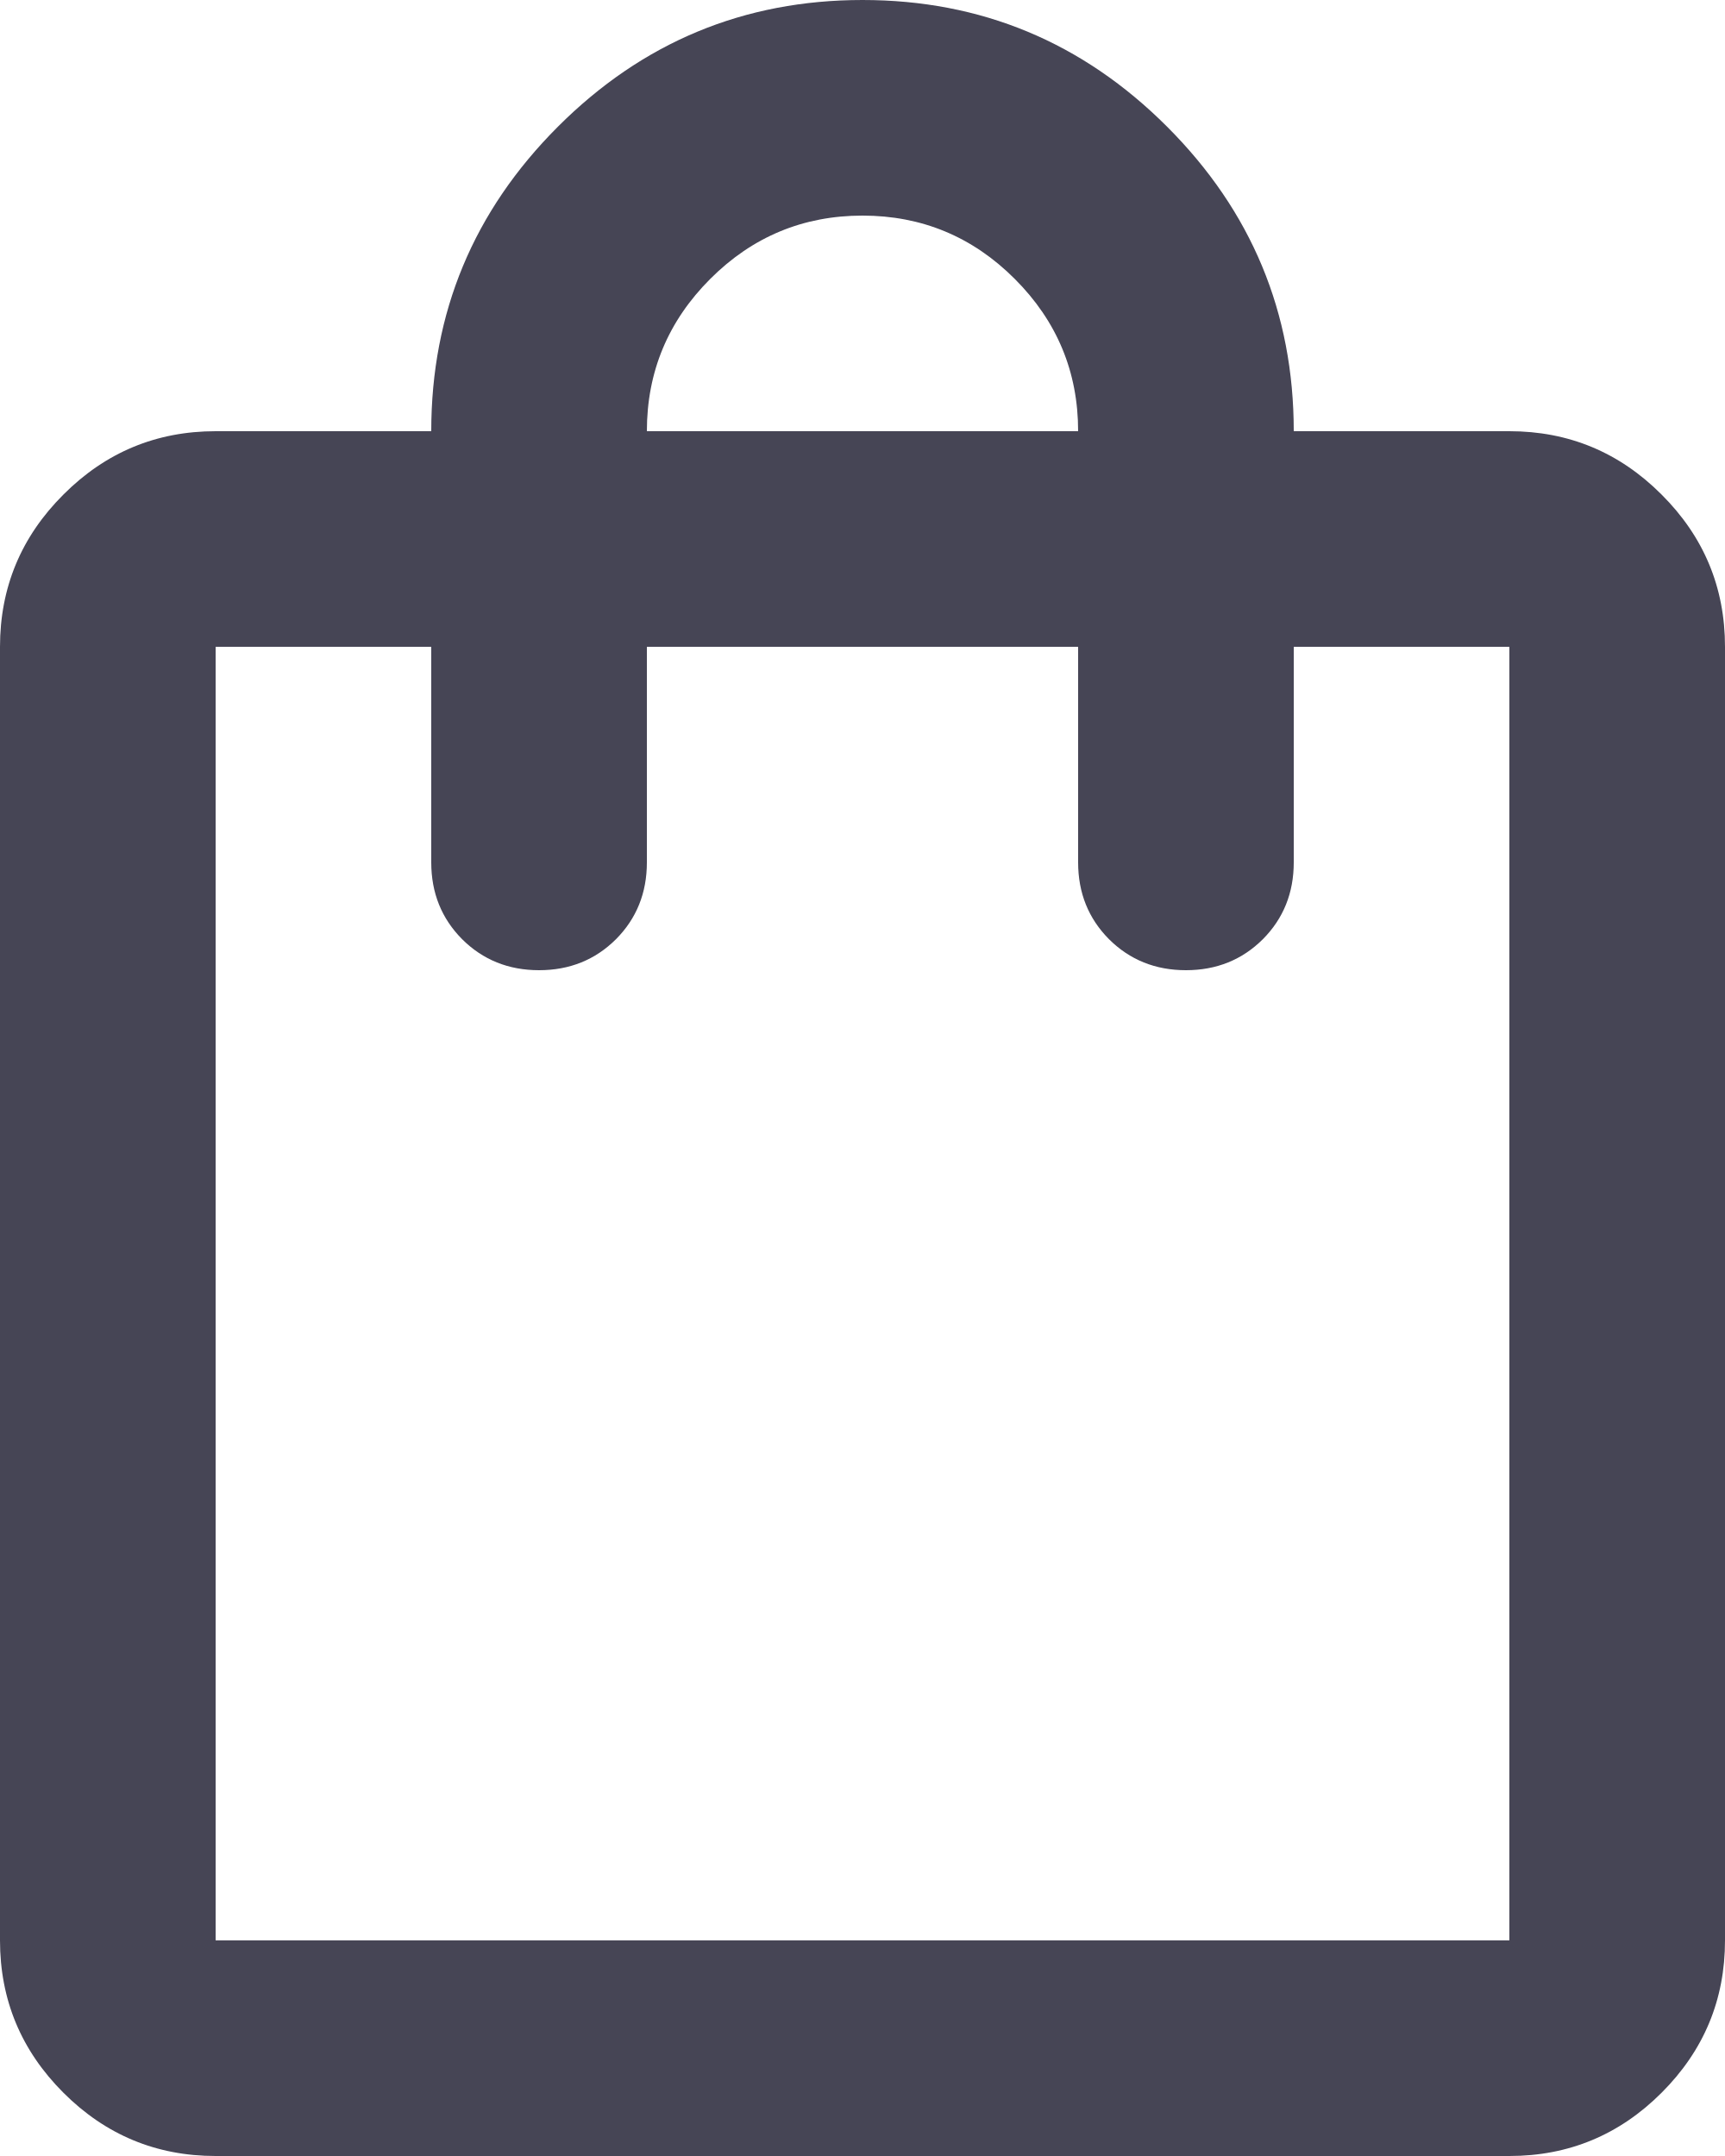
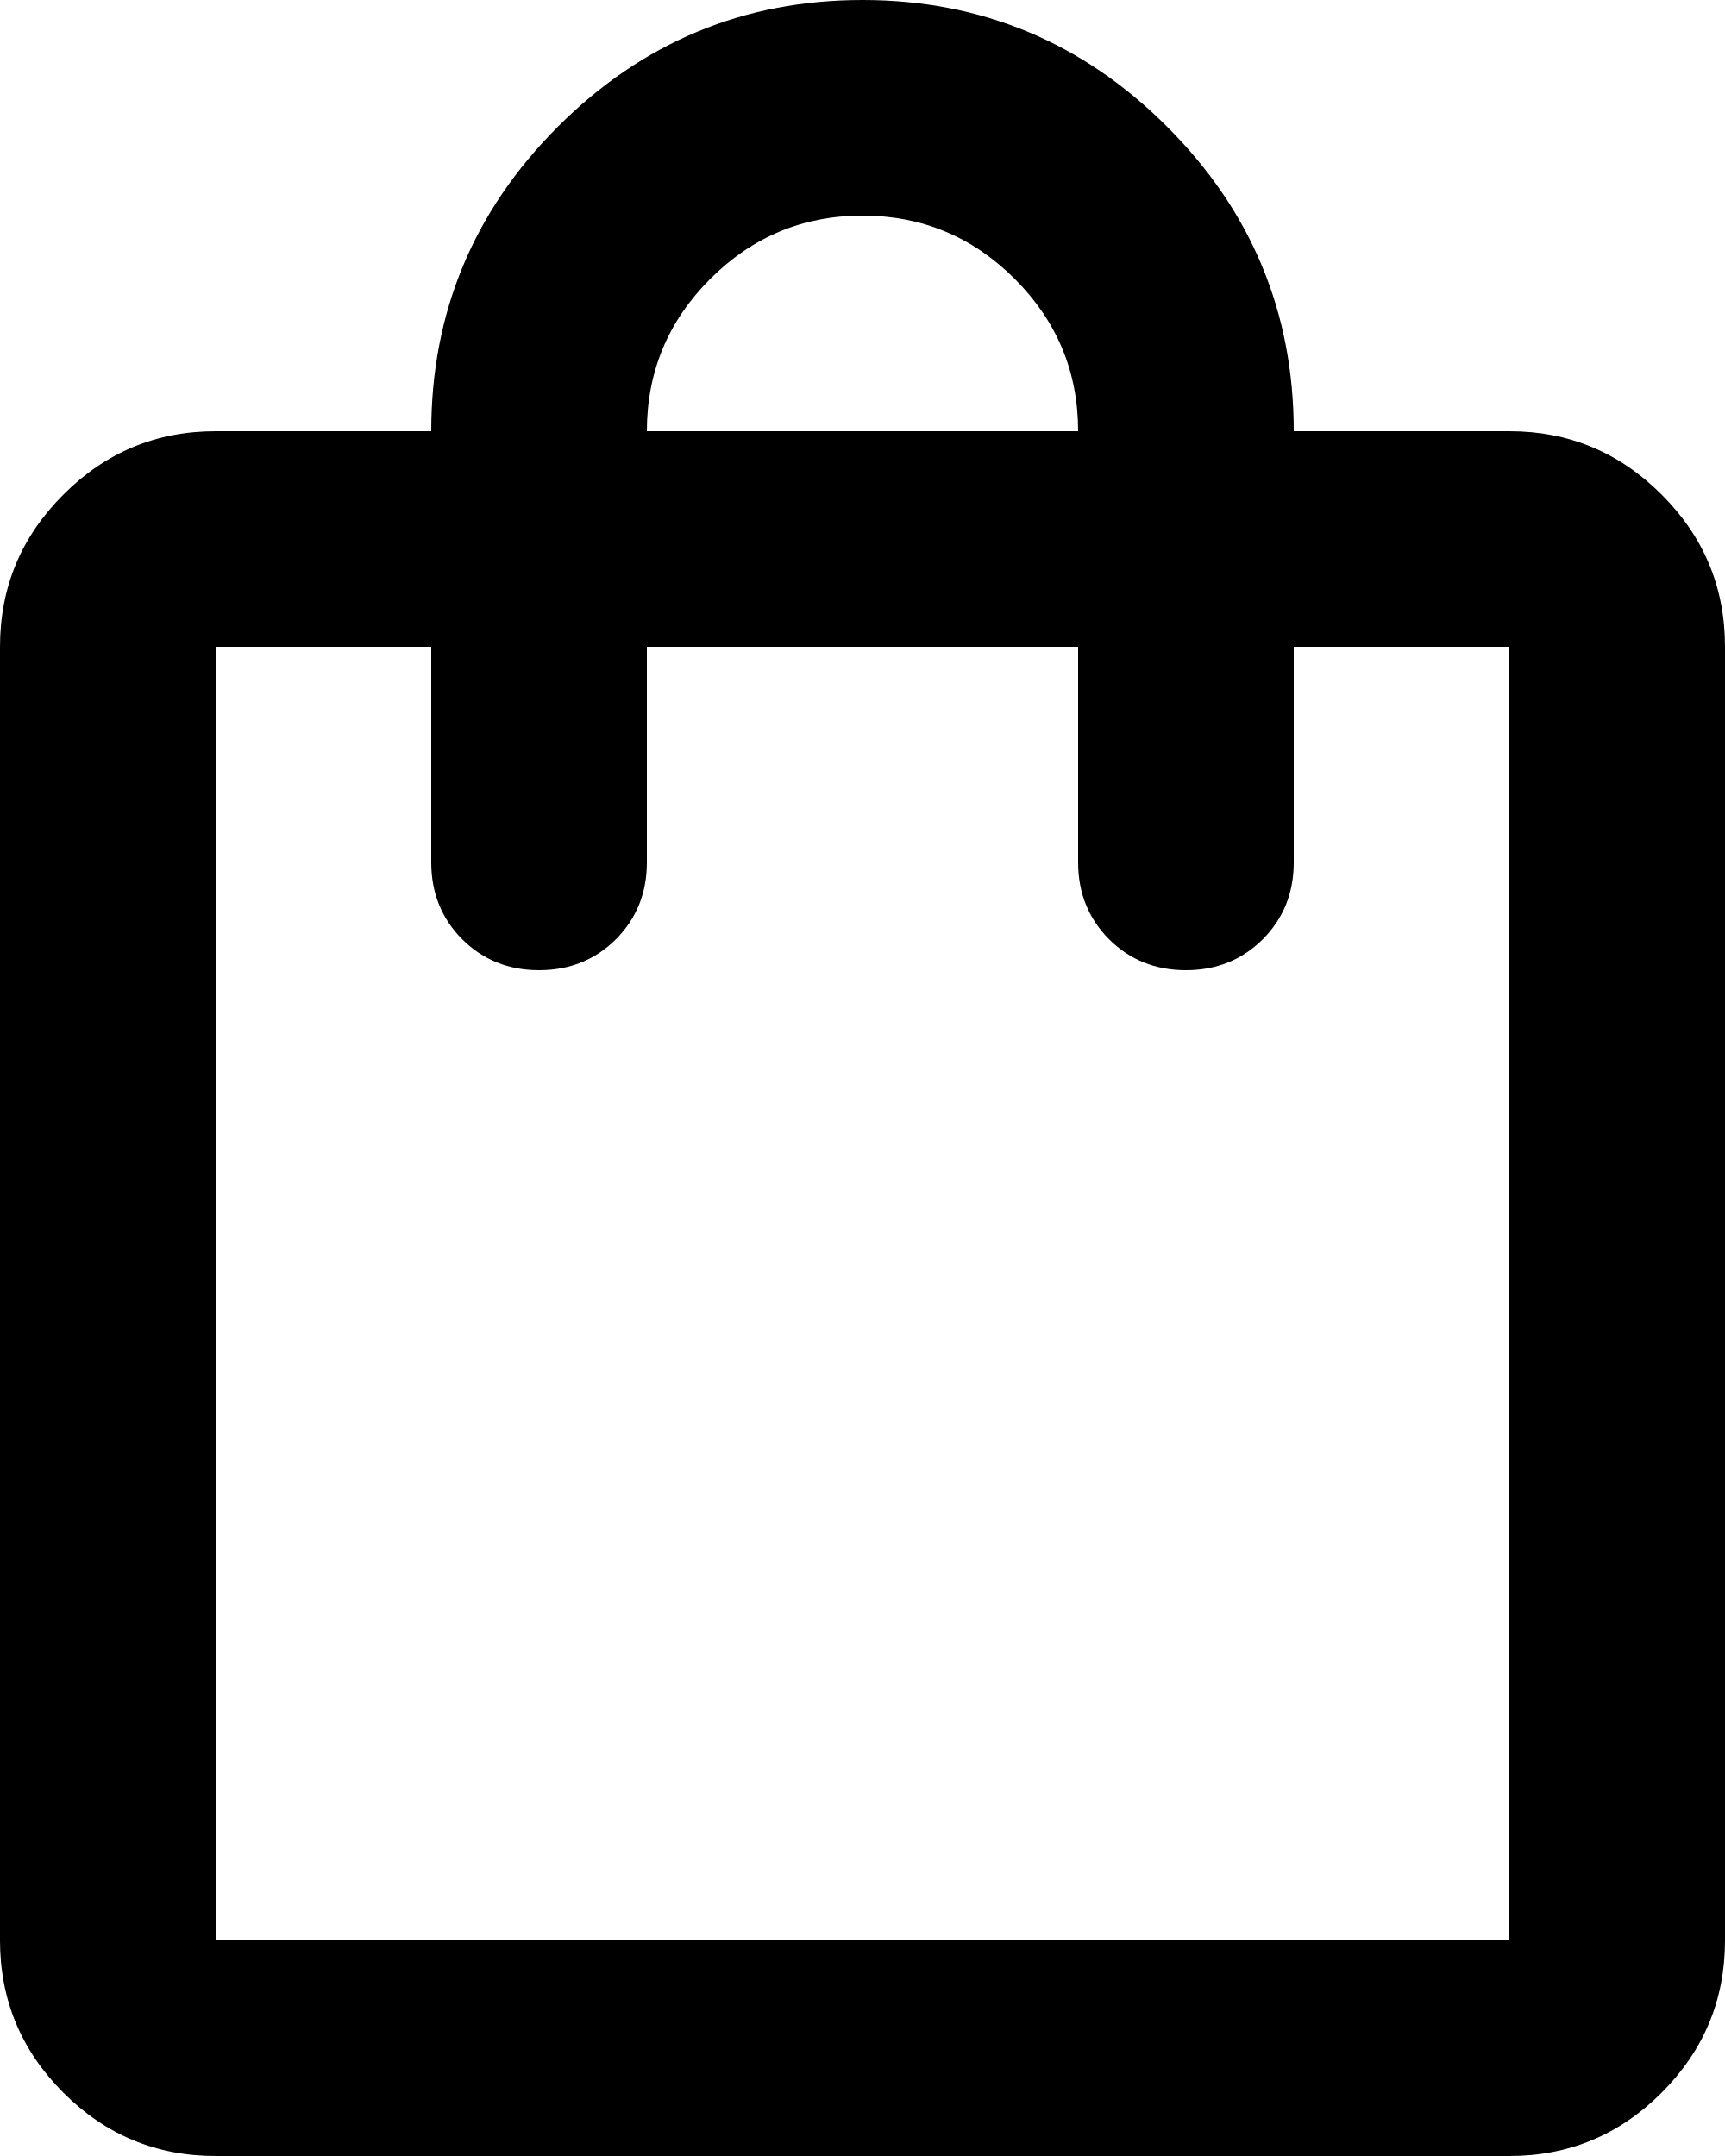
<svg xmlns="http://www.w3.org/2000/svg" width="16" height="20" viewBox="0 0 16 20" fill="none">
-   <path d="M2 20C1.45 20 0.979 19.804 0.588 19.413C0.196 19.021 0 18.55 0 18V6C0 5.45 0.196 4.979 0.588 4.588C0.979 4.196 1.45 4 2 4H4C4 2.9 4.392 1.958 5.175 1.175C5.958 0.392 6.9 0 8 0C9.1 0 10.042 0.392 10.825 1.175C11.608 1.958 12 2.9 12 4H14C14.55 4 15.021 4.196 15.412 4.588C15.804 4.979 16 5.45 16 6V18C16 18.55 15.804 19.021 15.412 19.413C15.021 19.804 14.55 20 14 20H2ZM2 18H14V6H12V8C12 8.283 11.904 8.521 11.713 8.713C11.521 8.904 11.283 9 11 9C10.717 9 10.479 8.904 10.287 8.713C10.096 8.521 10 8.283 10 8V6H6V8C6 8.283 5.904 8.521 5.713 8.713C5.521 8.904 5.283 9 5 9C4.717 9 4.479 8.904 4.287 8.713C4.096 8.521 4 8.283 4 8V6H2V18ZM6 4H10C10 3.45 9.804 2.979 9.412 2.587C9.021 2.196 8.55 2 8 2C7.45 2 6.979 2.196 6.588 2.587C6.196 2.979 6 3.45 6 4ZM2 18V6V18Z" fill="#464555" />
+   <path d="M2 20C1.45 20 0.979 19.804 0.588 19.413C0.196 19.021 0 18.55 0 18V6C0 5.45 0.196 4.979 0.588 4.588C0.979 4.196 1.45 4 2 4H4C4 2.9 4.392 1.958 5.175 1.175C5.958 0.392 6.9 0 8 0C9.1 0 10.042 0.392 10.825 1.175C11.608 1.958 12 2.9 12 4H14C14.55 4 15.021 4.196 15.412 4.588C15.804 4.979 16 5.45 16 6V18C16 18.55 15.804 19.021 15.412 19.413C15.021 19.804 14.55 20 14 20H2ZM2 18H14V6H12V8C12 8.283 11.904 8.521 11.713 8.713C11.521 8.904 11.283 9 11 9C10.717 9 10.479 8.904 10.287 8.713C10.096 8.521 10 8.283 10 8V6H6V8C6 8.283 5.904 8.521 5.713 8.713C5.521 8.904 5.283 9 5 9C4.717 9 4.479 8.904 4.287 8.713C4.096 8.521 4 8.283 4 8V6H2V18ZM6 4H10C10 3.45 9.804 2.979 9.412 2.587C9.021 2.196 8.55 2 8 2C7.45 2 6.979 2.196 6.588 2.587C6.196 2.979 6 3.45 6 4ZM2 18V6V18Z" fill="currentColor" />
</svg>
